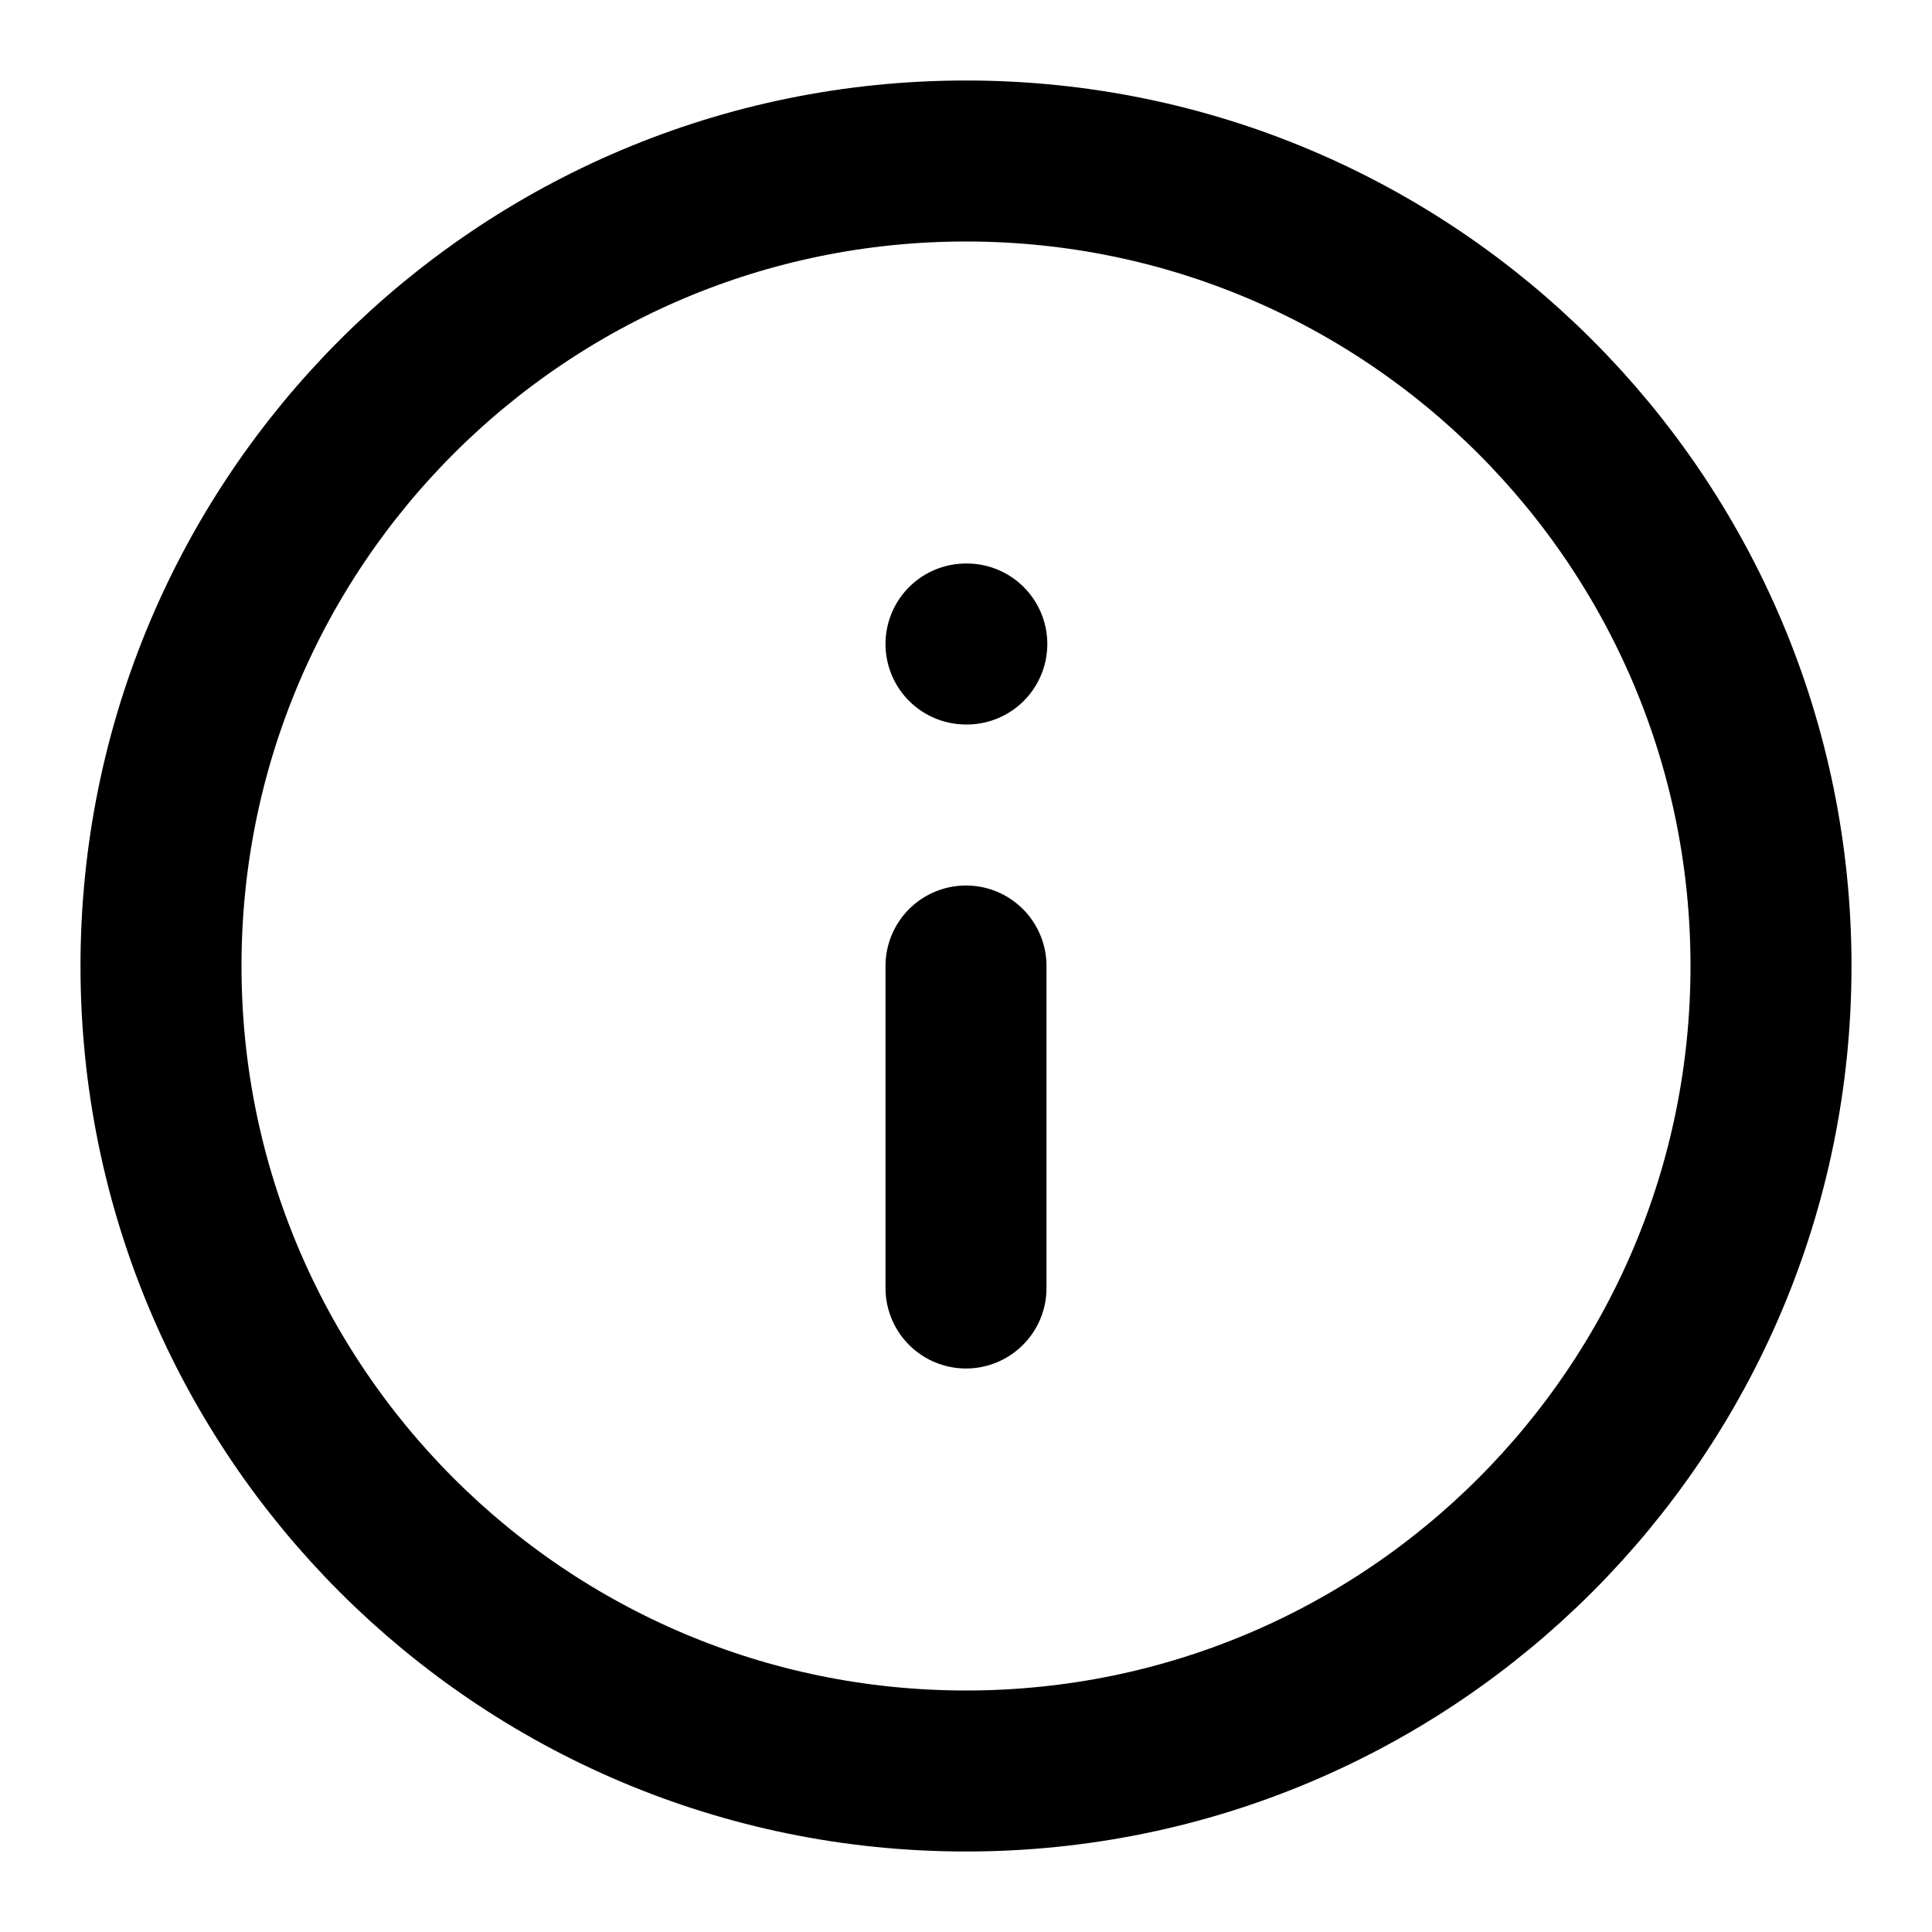
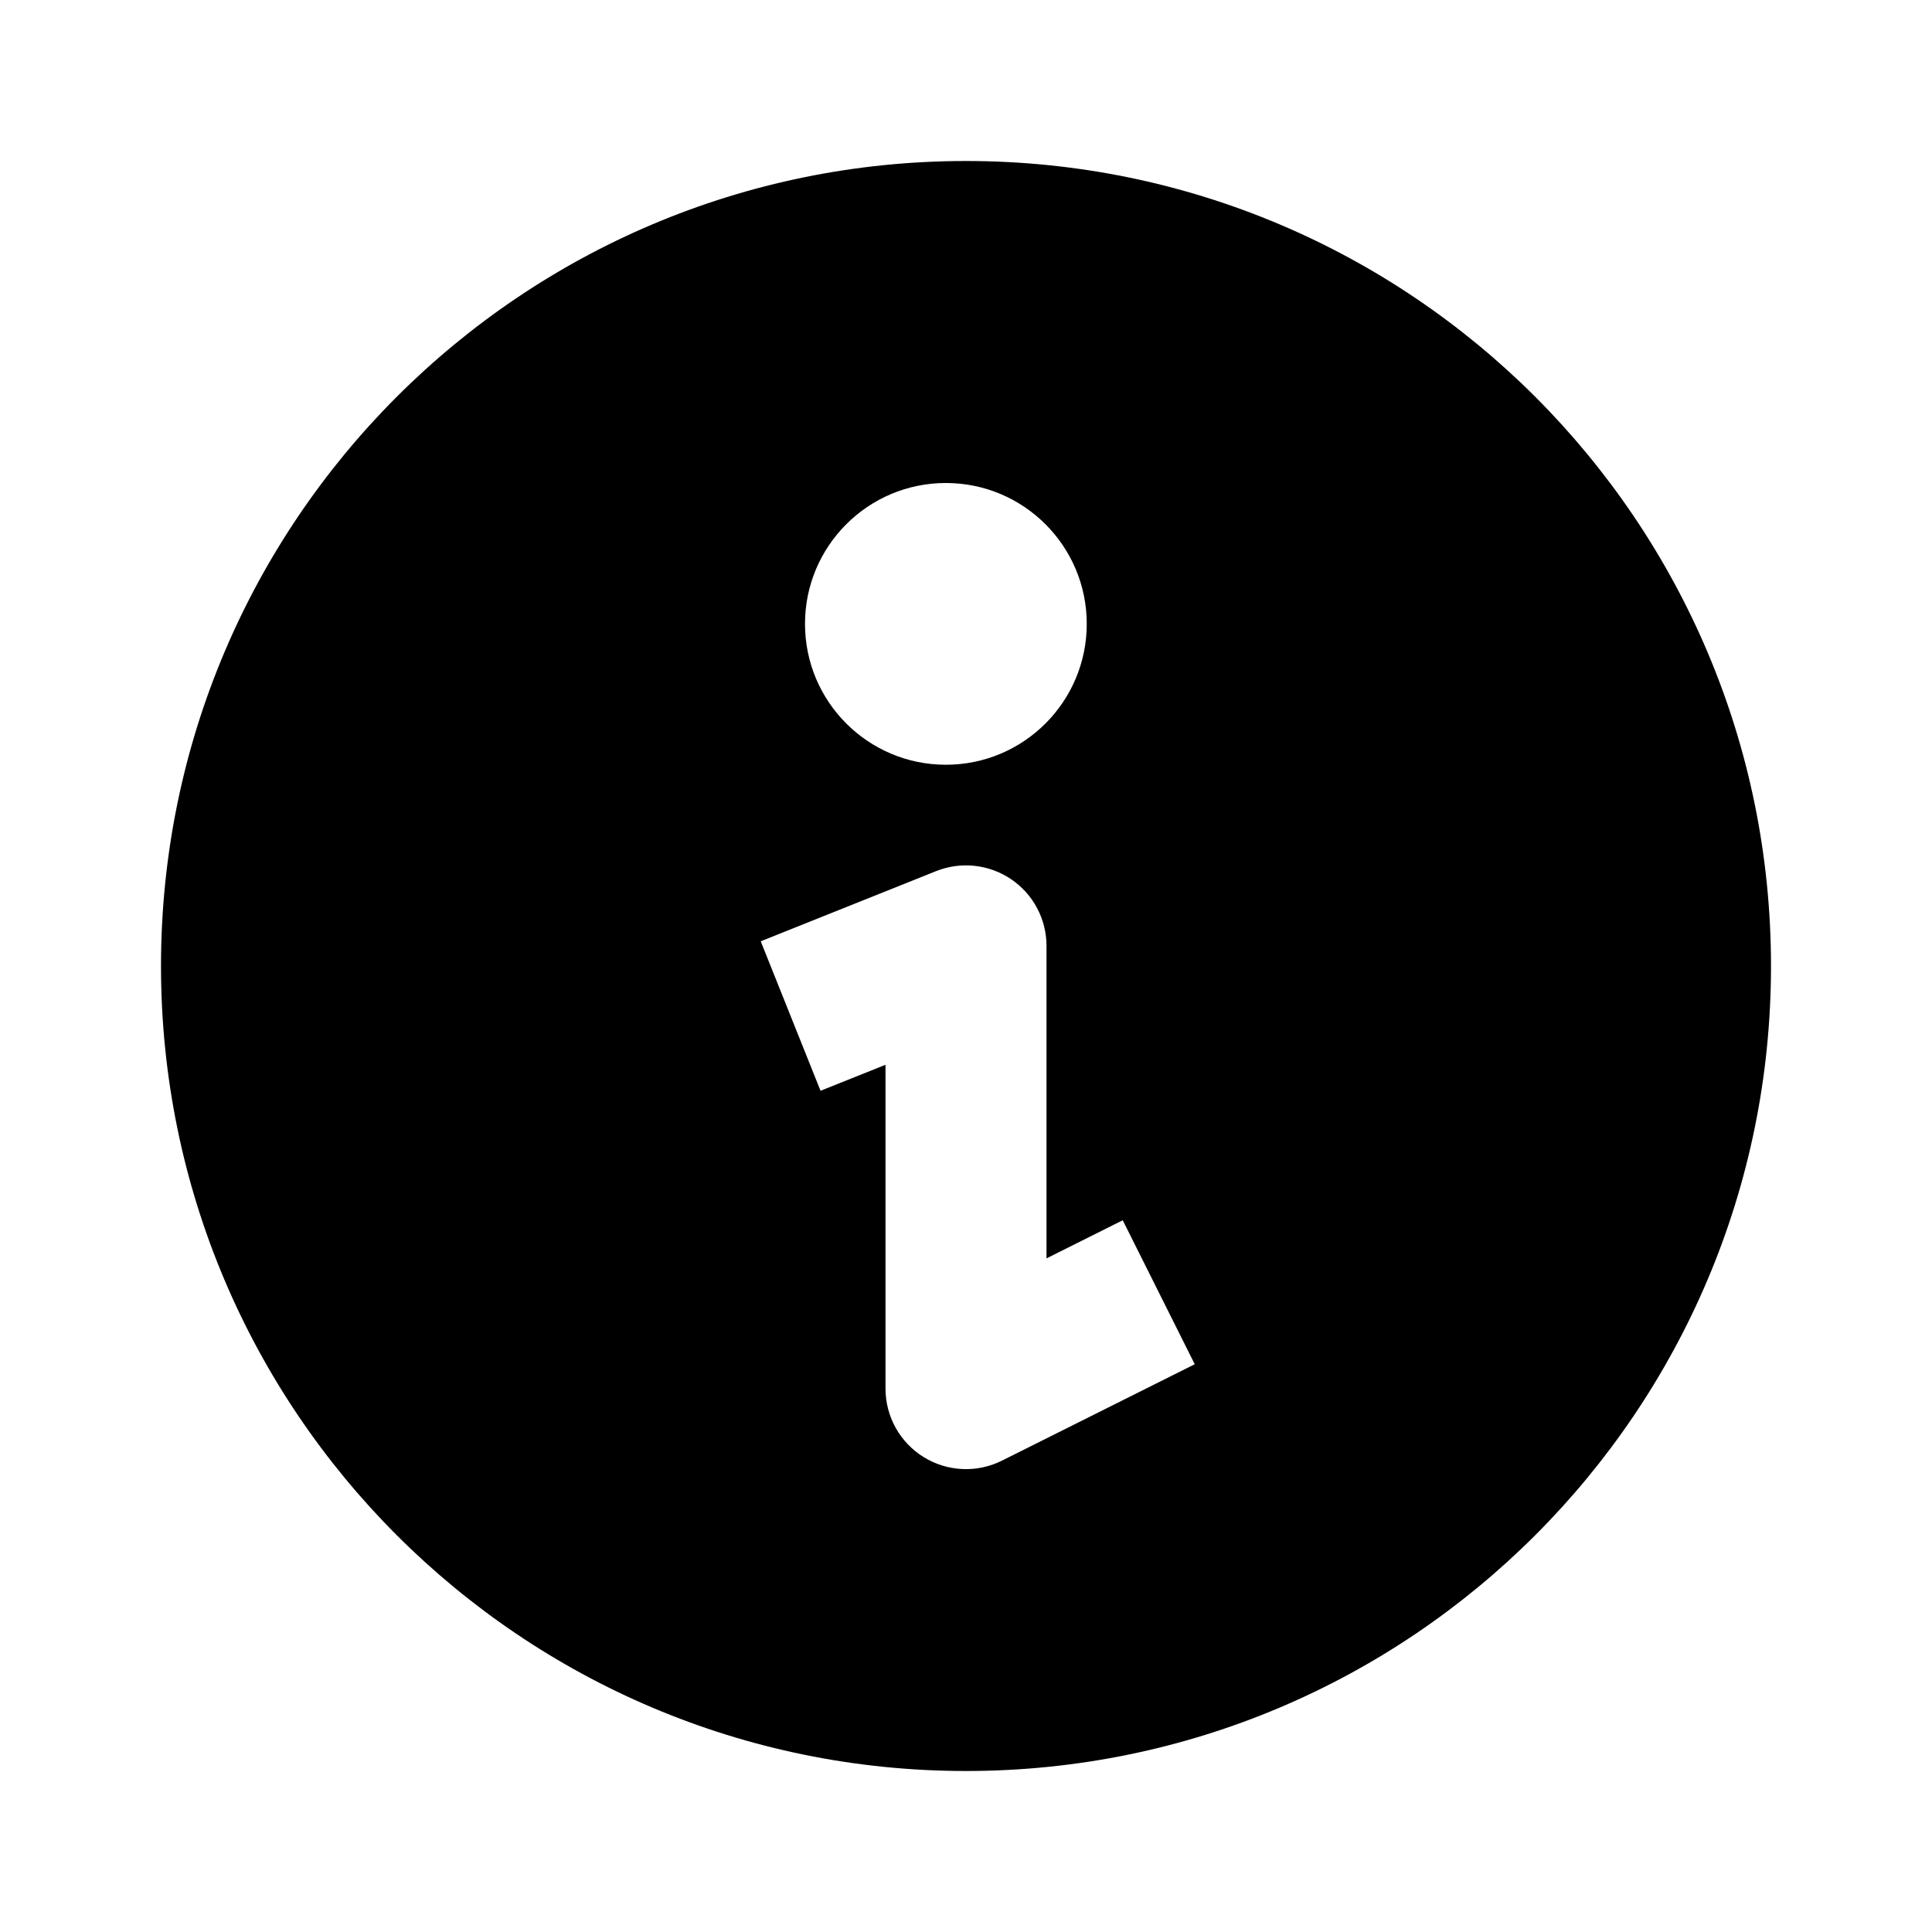
- <svg xmlns="http://www.w3.org/2000/svg" class="lucide lucide-info" width="24" height="24" viewBox="0 0 24 24" fill="none" stroke="currentColor" stroke-width="2" stroke-linecap="round" stroke-linejoin="round">
-   <circle cx="12" cy="12" r="10" />
-   <path d="M12 16v-4" />
-   <path d="M12 8h.01" />
+ <svg xmlns="http://www.w3.org/2000/svg" width="48" height="48" viewBox="0 0 48 48" fill="none">
+   <path fill-rule="evenodd" clip-rule="evenodd" d="M24 44C35.046 44 44 35.046 44 24C44 12.954 35.046 4 24 4C12.954 4 4 12.954 4 24C4 35.046 12.954 44 24 44ZM27 15.5C27 17.433 25.433 19 23.5 19C21.567 19 20 17.433 20 15.5C20 13.567 21.567 12 23.5 12C25.433 12 27 13.567 27 15.5ZM25.121 21.844C25.671 22.216 26 22.836 26 23.5V31.264L27.894 30.317L29.683 33.894L24.894 36.289C24.274 36.599 23.538 36.566 22.948 36.201C22.359 35.837 22 35.193 22 34.5V26.454L20.386 27.1L18.9 23.386L23.257 21.643C23.873 21.397 24.572 21.472 25.121 21.844Z" fill="currentColor" />
</svg>
